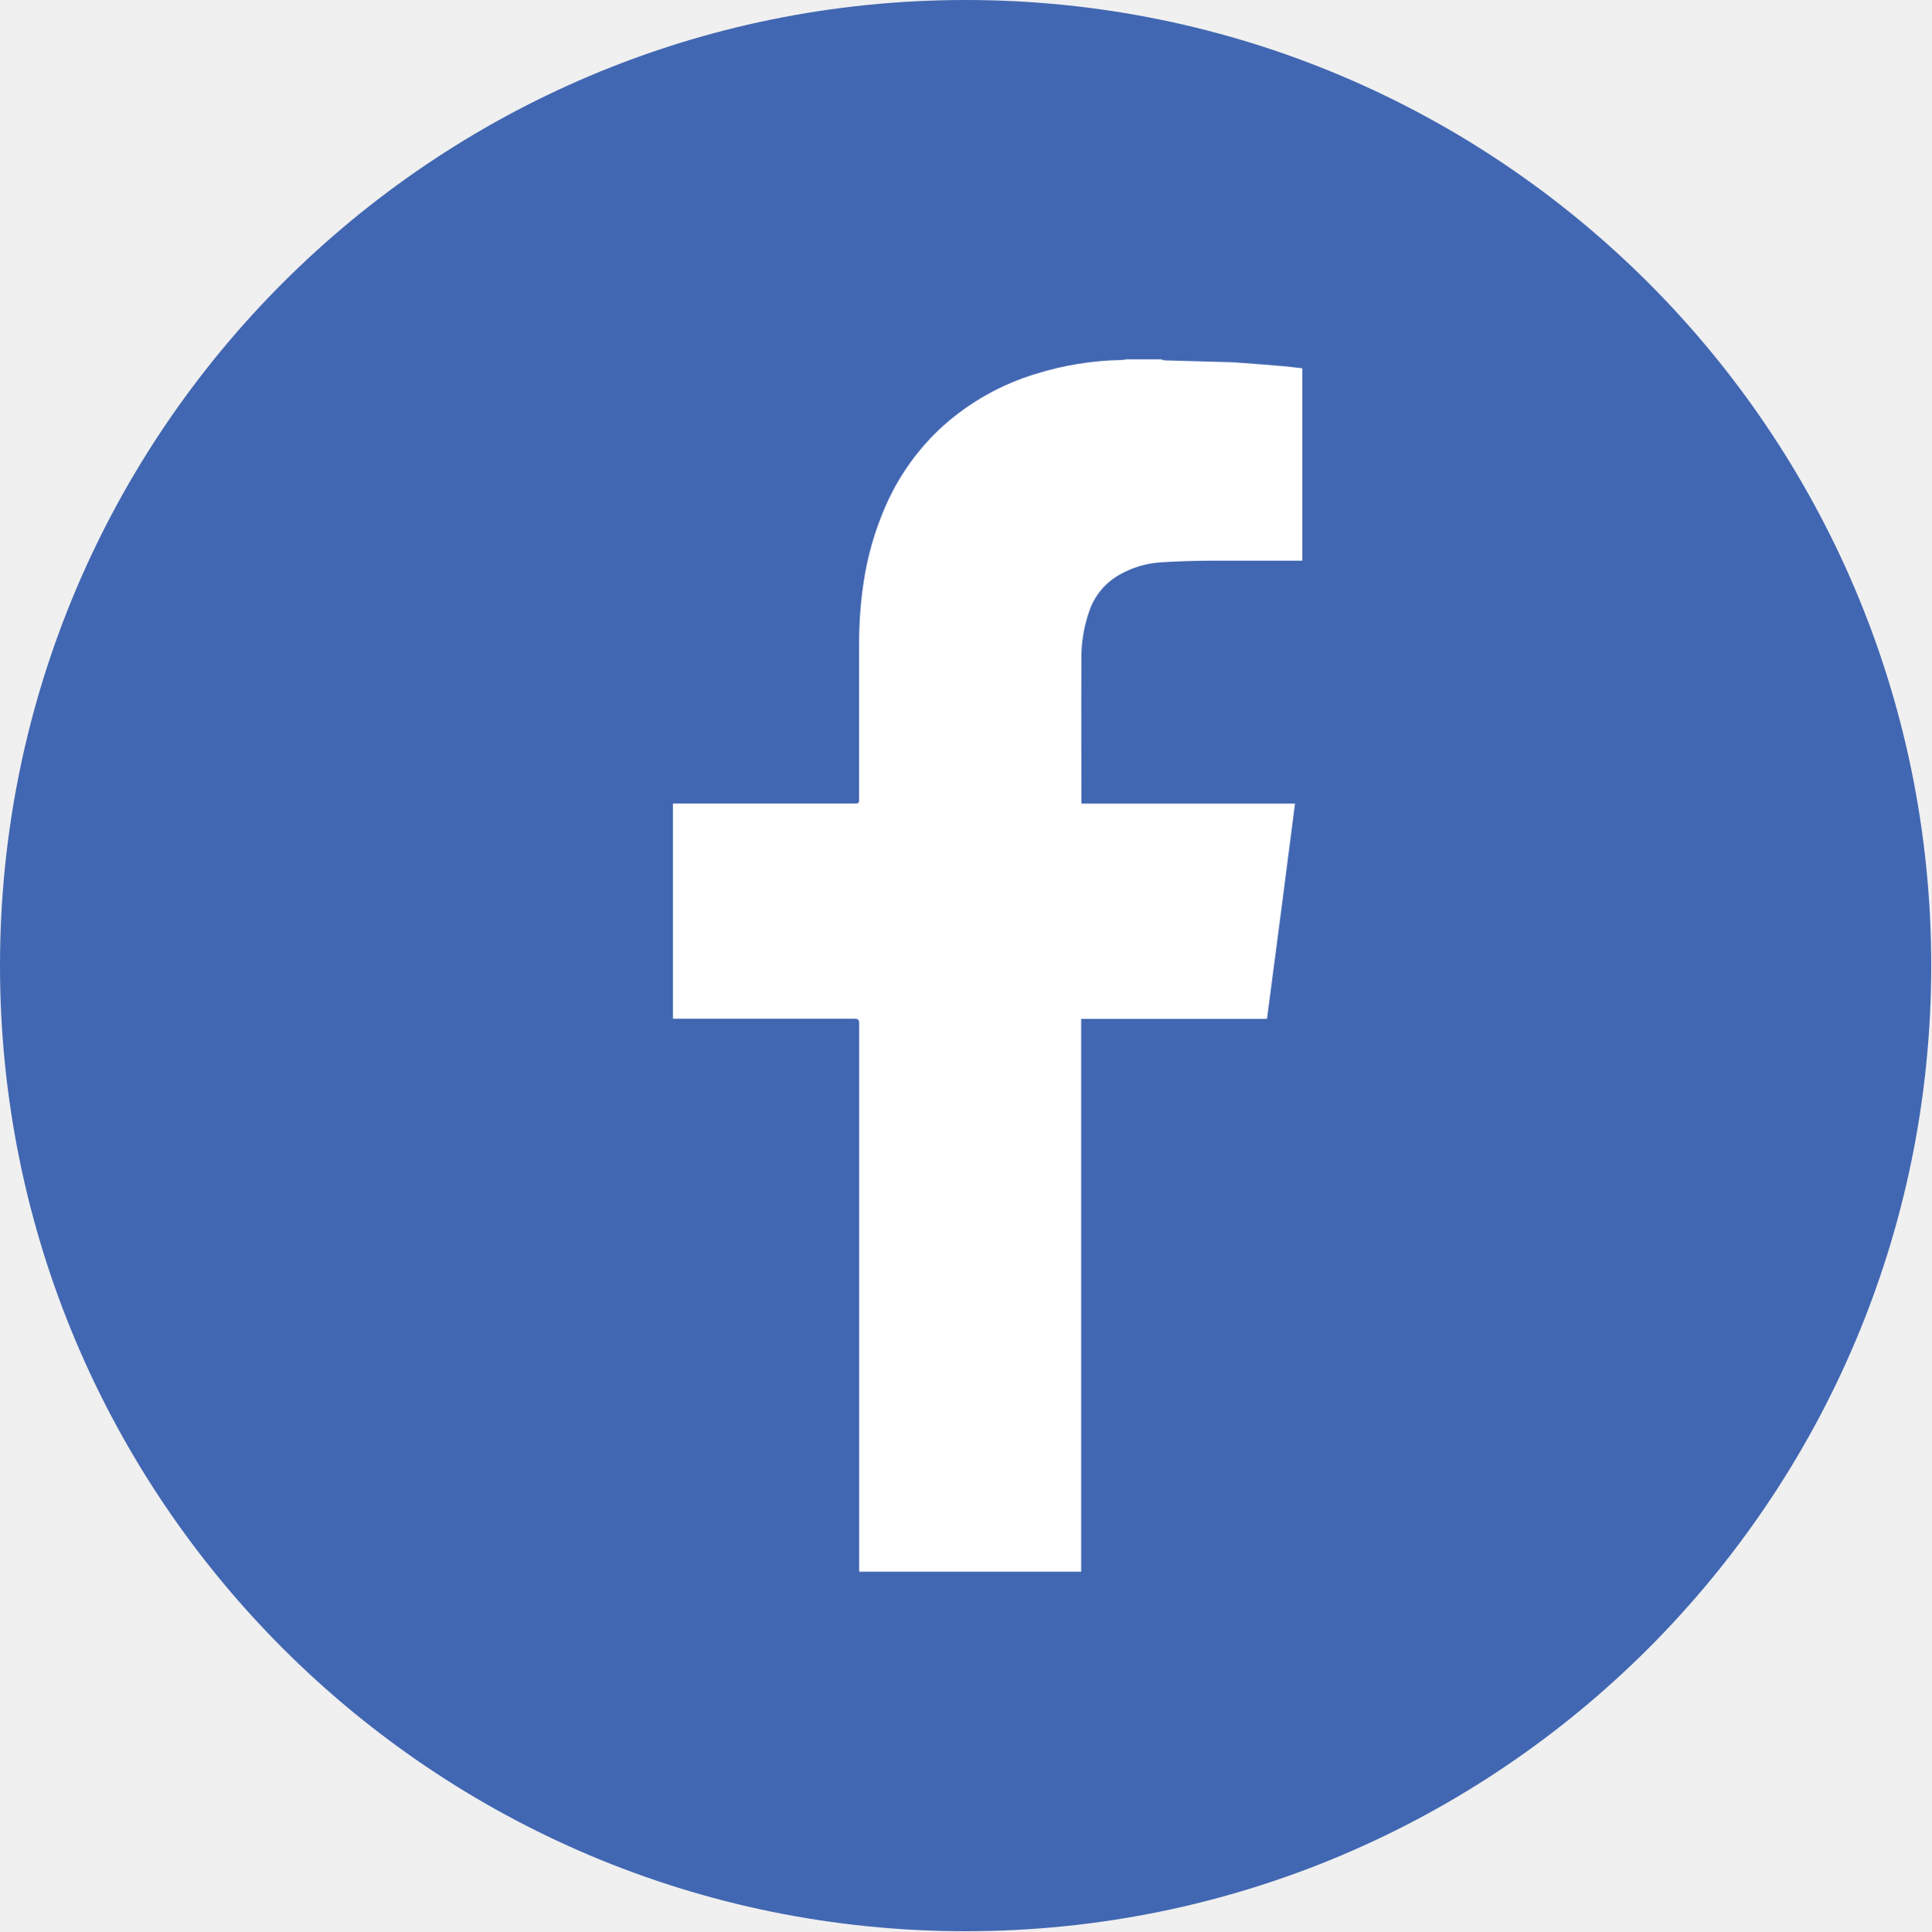
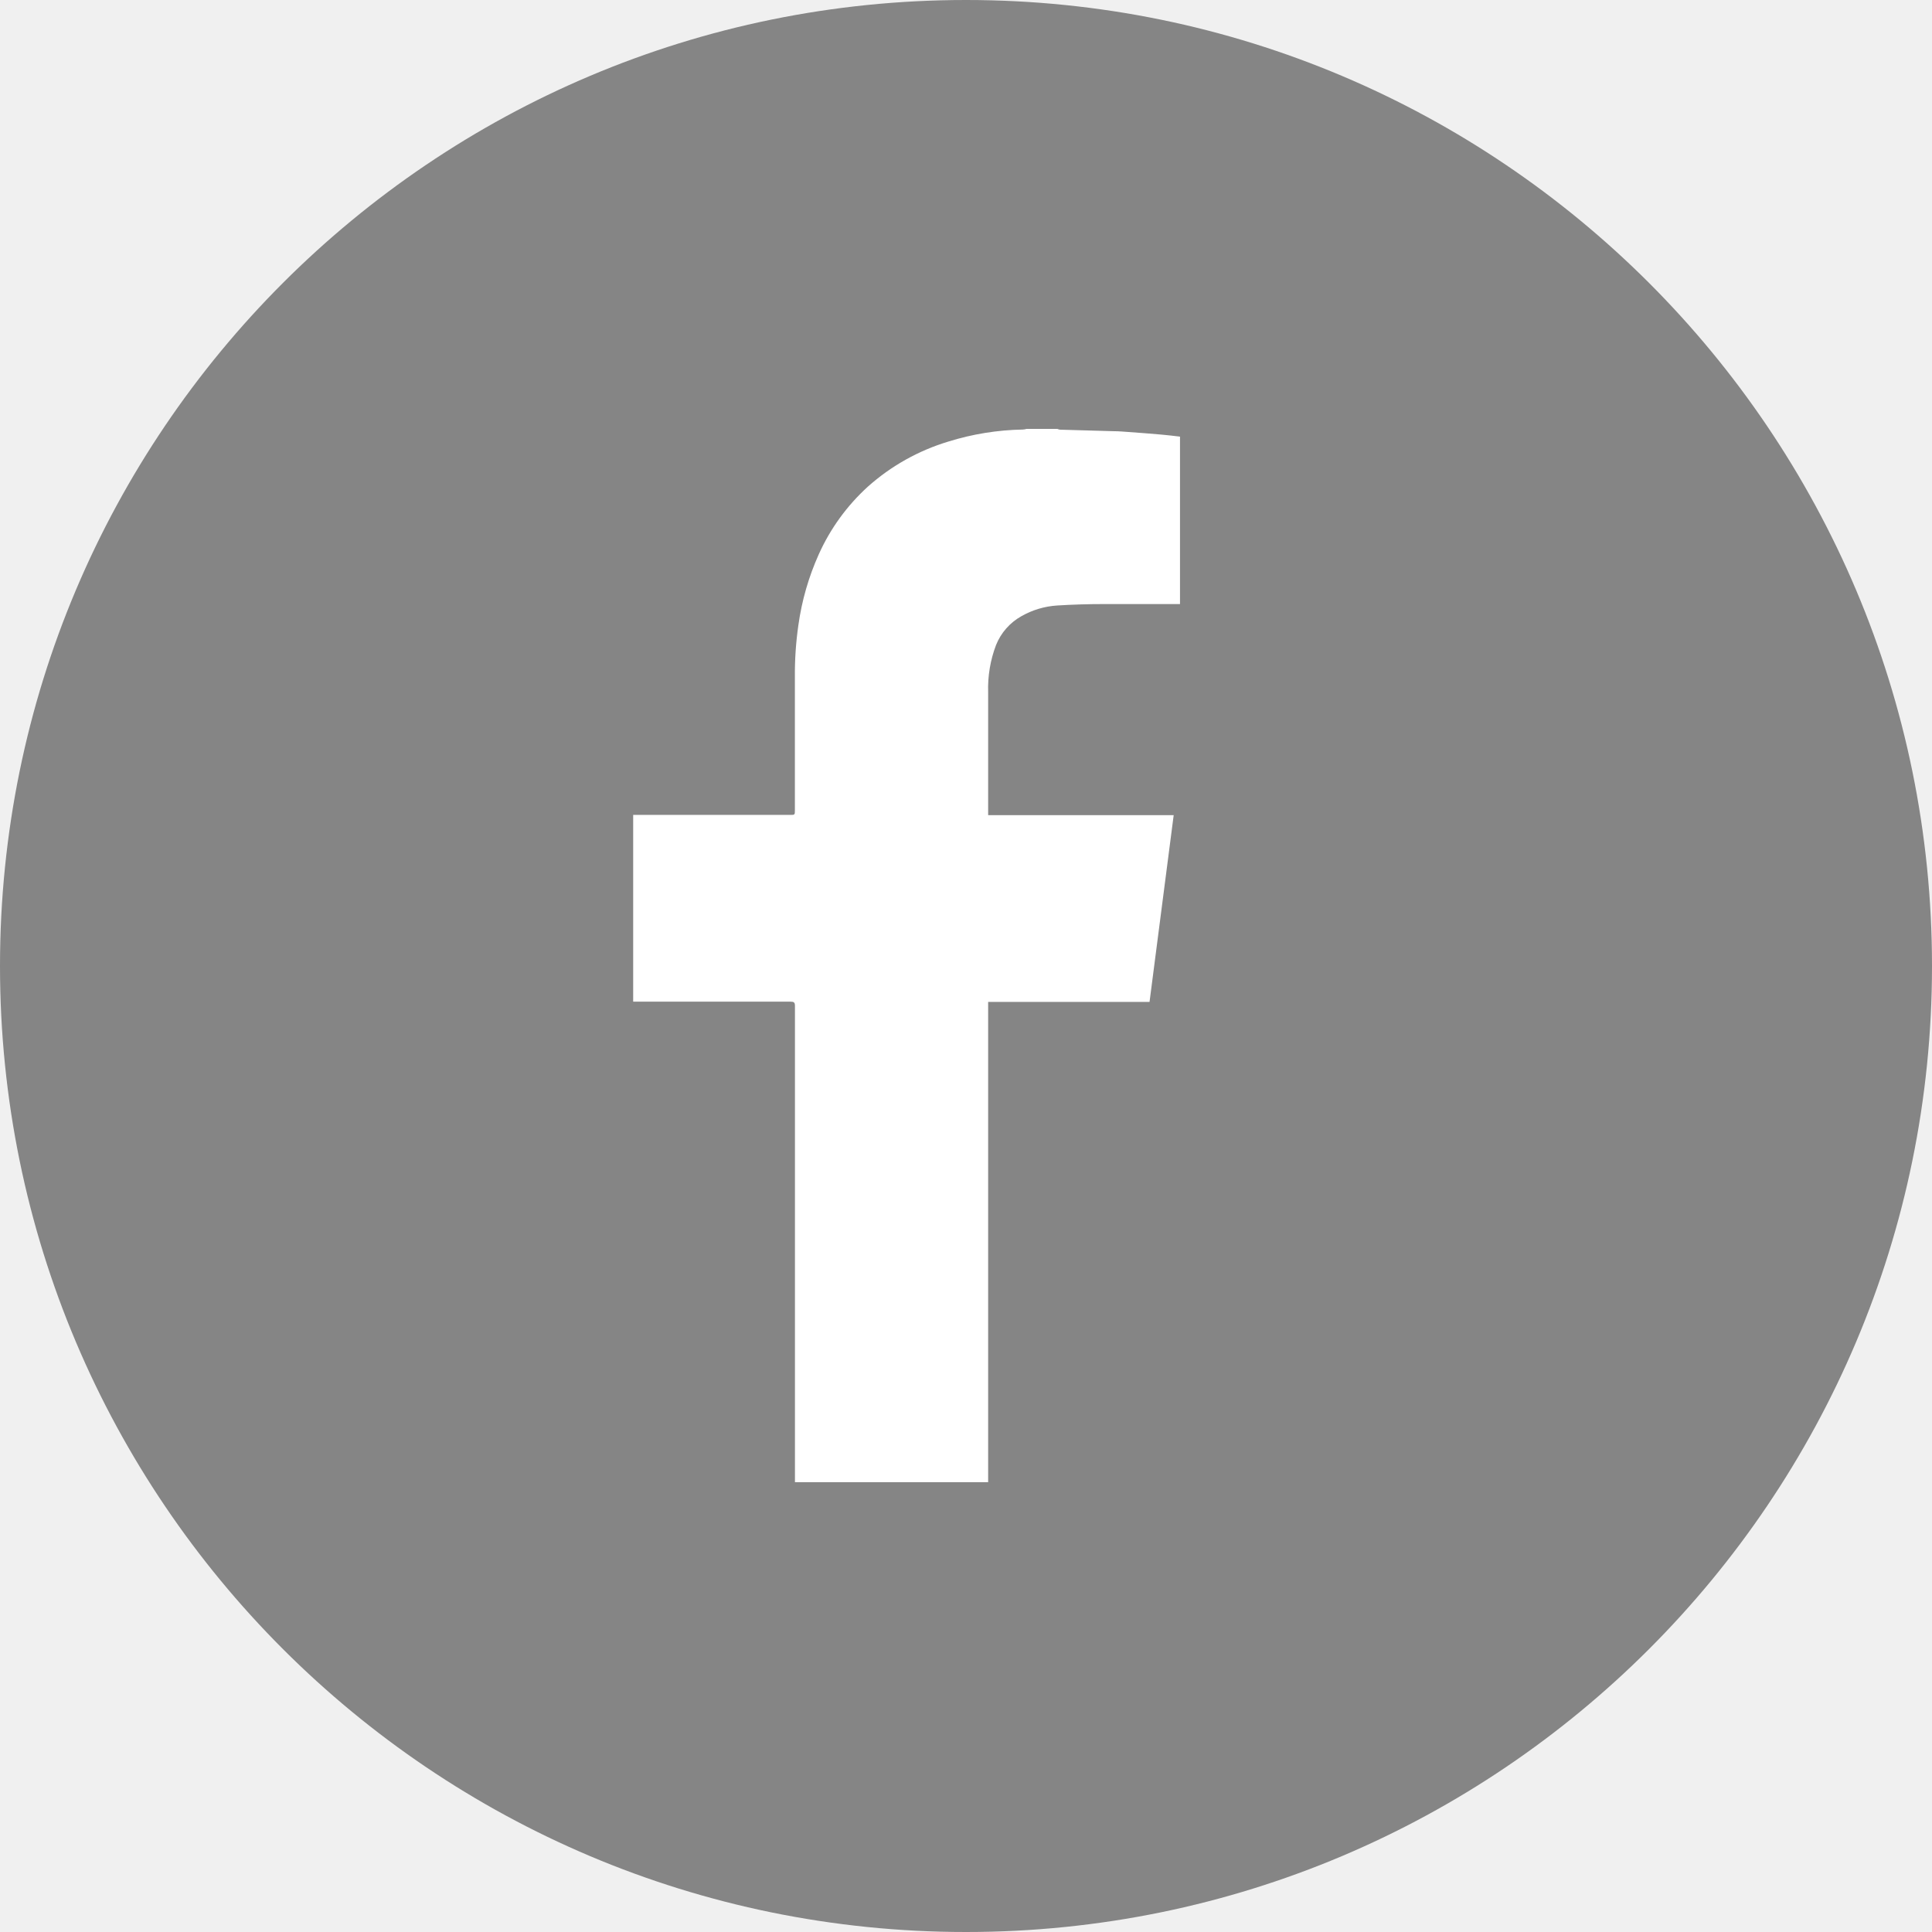
- <svg xmlns="http://www.w3.org/2000/svg" id="구성_요소_81_1" data-name="구성 요소 81 – 1" width="34.445" height="34.445" viewBox="0 0 34.445 34.445">
-   <rect id="사각형_23905" data-name="사각형 23905" width="34.445" height="34.445" rx="17.223" fill="#4267b2" />
-   <path id="패스_353" data-name="패스 353" d="M-2295.224,2997h.632a.26.26,0,0,0,.055.017l1.114.031c.09,0,.181.008.271.015.235.017.47.035.7.055.125.01.249.027.375.041v3.431h-.088c-.491,0-.982,0-1.474,0-.32,0-.64.01-.959.029a1.711,1.711,0,0,0-.735.219,1.183,1.183,0,0,0-.521.59,2.516,2.516,0,0,0-.163.971c-.005.814,0,1.628,0,2.443v.081h3.81c-.165,1.284-.33,2.559-.5,3.84h-3.314v.083q0,.38,0,.759,0,4.045,0,8.091c0,.309,0,.618,0,.927h-3.96c0-.016,0-.033,0-.049q0-4.865,0-9.73c0-.07-.022-.084-.088-.084h-3.233v-3.838h3.22c.1,0,.1,0,.1-.1q0-1.369,0-2.738a7.213,7.213,0,0,1,.072-1.052,5.339,5.339,0,0,1,.421-1.463,4.2,4.2,0,0,1,1.005-1.383,4.395,4.395,0,0,1,1.651-.927,5.44,5.44,0,0,1,1.531-.248A.332.332,0,0,0-2295.224,2997Z" transform="translate(2315.305 -2990.59)" fill="#fff" />
+ <svg xmlns="http://www.w3.org/2000/svg" id="구성_요소_67_269" data-name="구성 요소 67 – 269" width="30" height="30" viewBox="0 0 30 30">
+   <circle id="타원_35" data-name="타원 35" cx="15" cy="15" r="15" fill="#858585" />
+   <path id="패스_197" data-name="패스 197" d="M-2297.189,2997h.478a.16.16,0,0,0,.042.012l.842.024c.069,0,.137.006.206.011.177.013.355.026.532.042.094.008.188.02.283.031v2.6h-.066c-.372,0-.743,0-1.115,0-.242,0-.484.007-.725.022a1.288,1.288,0,0,0-.556.166.894.894,0,0,0-.394.447,1.892,1.892,0,0,0-.123.735c0,.616,0,1.231,0,1.847v.061h2.881l-.375,2.9h-2.506v.063q0,.287,0,.573,0,3.06,0,6.121c0,.233,0,.467,0,.7h-3c0-.012,0-.024,0-.037q0-3.68,0-7.36c0-.053-.017-.064-.067-.064q-1.189,0-2.379,0h-.066v-2.9h2.436c.075,0,.075,0,.075-.074q0-1.036,0-2.071a5.354,5.354,0,0,1,.054-.8,4.042,4.042,0,0,1,.319-1.106,3.181,3.181,0,0,1,.76-1.046,3.313,3.313,0,0,1,1.249-.7,4.133,4.133,0,0,1,1.158-.187A.223.223,0,0,0-2297.189,2997Z" transform="translate(2313.129 -2990.34)" fill="#fff" />
</svg>
